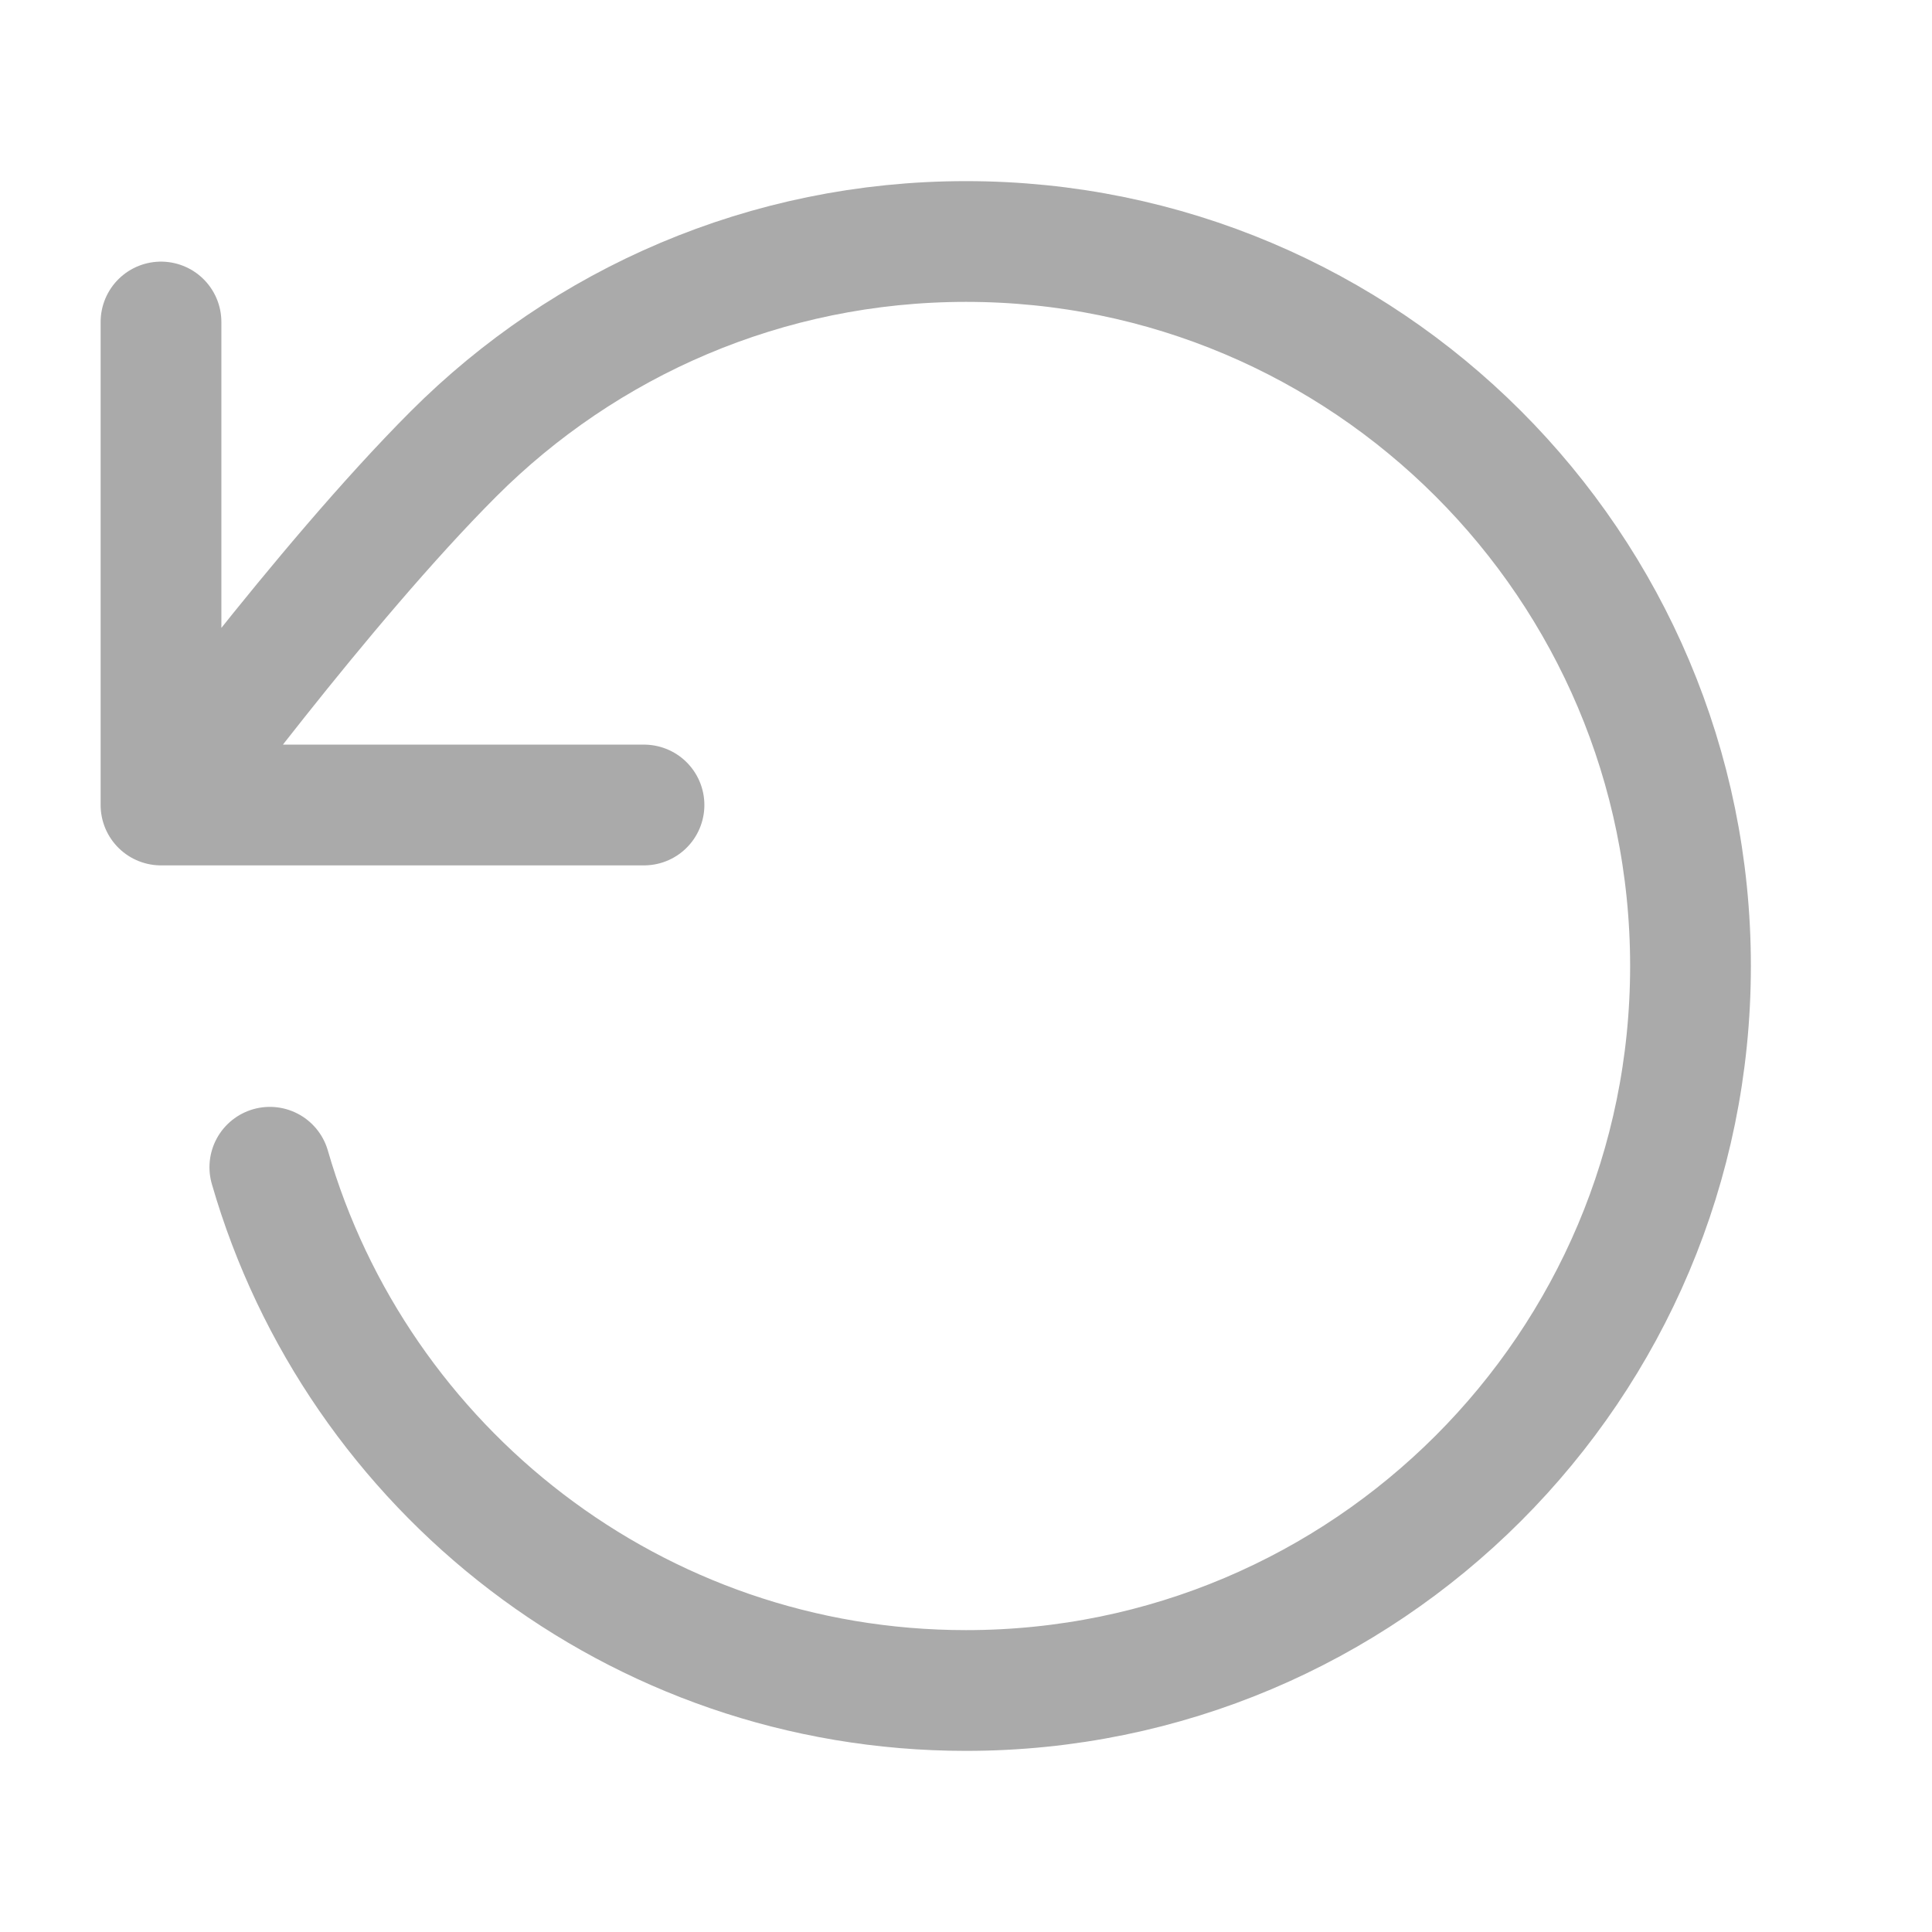
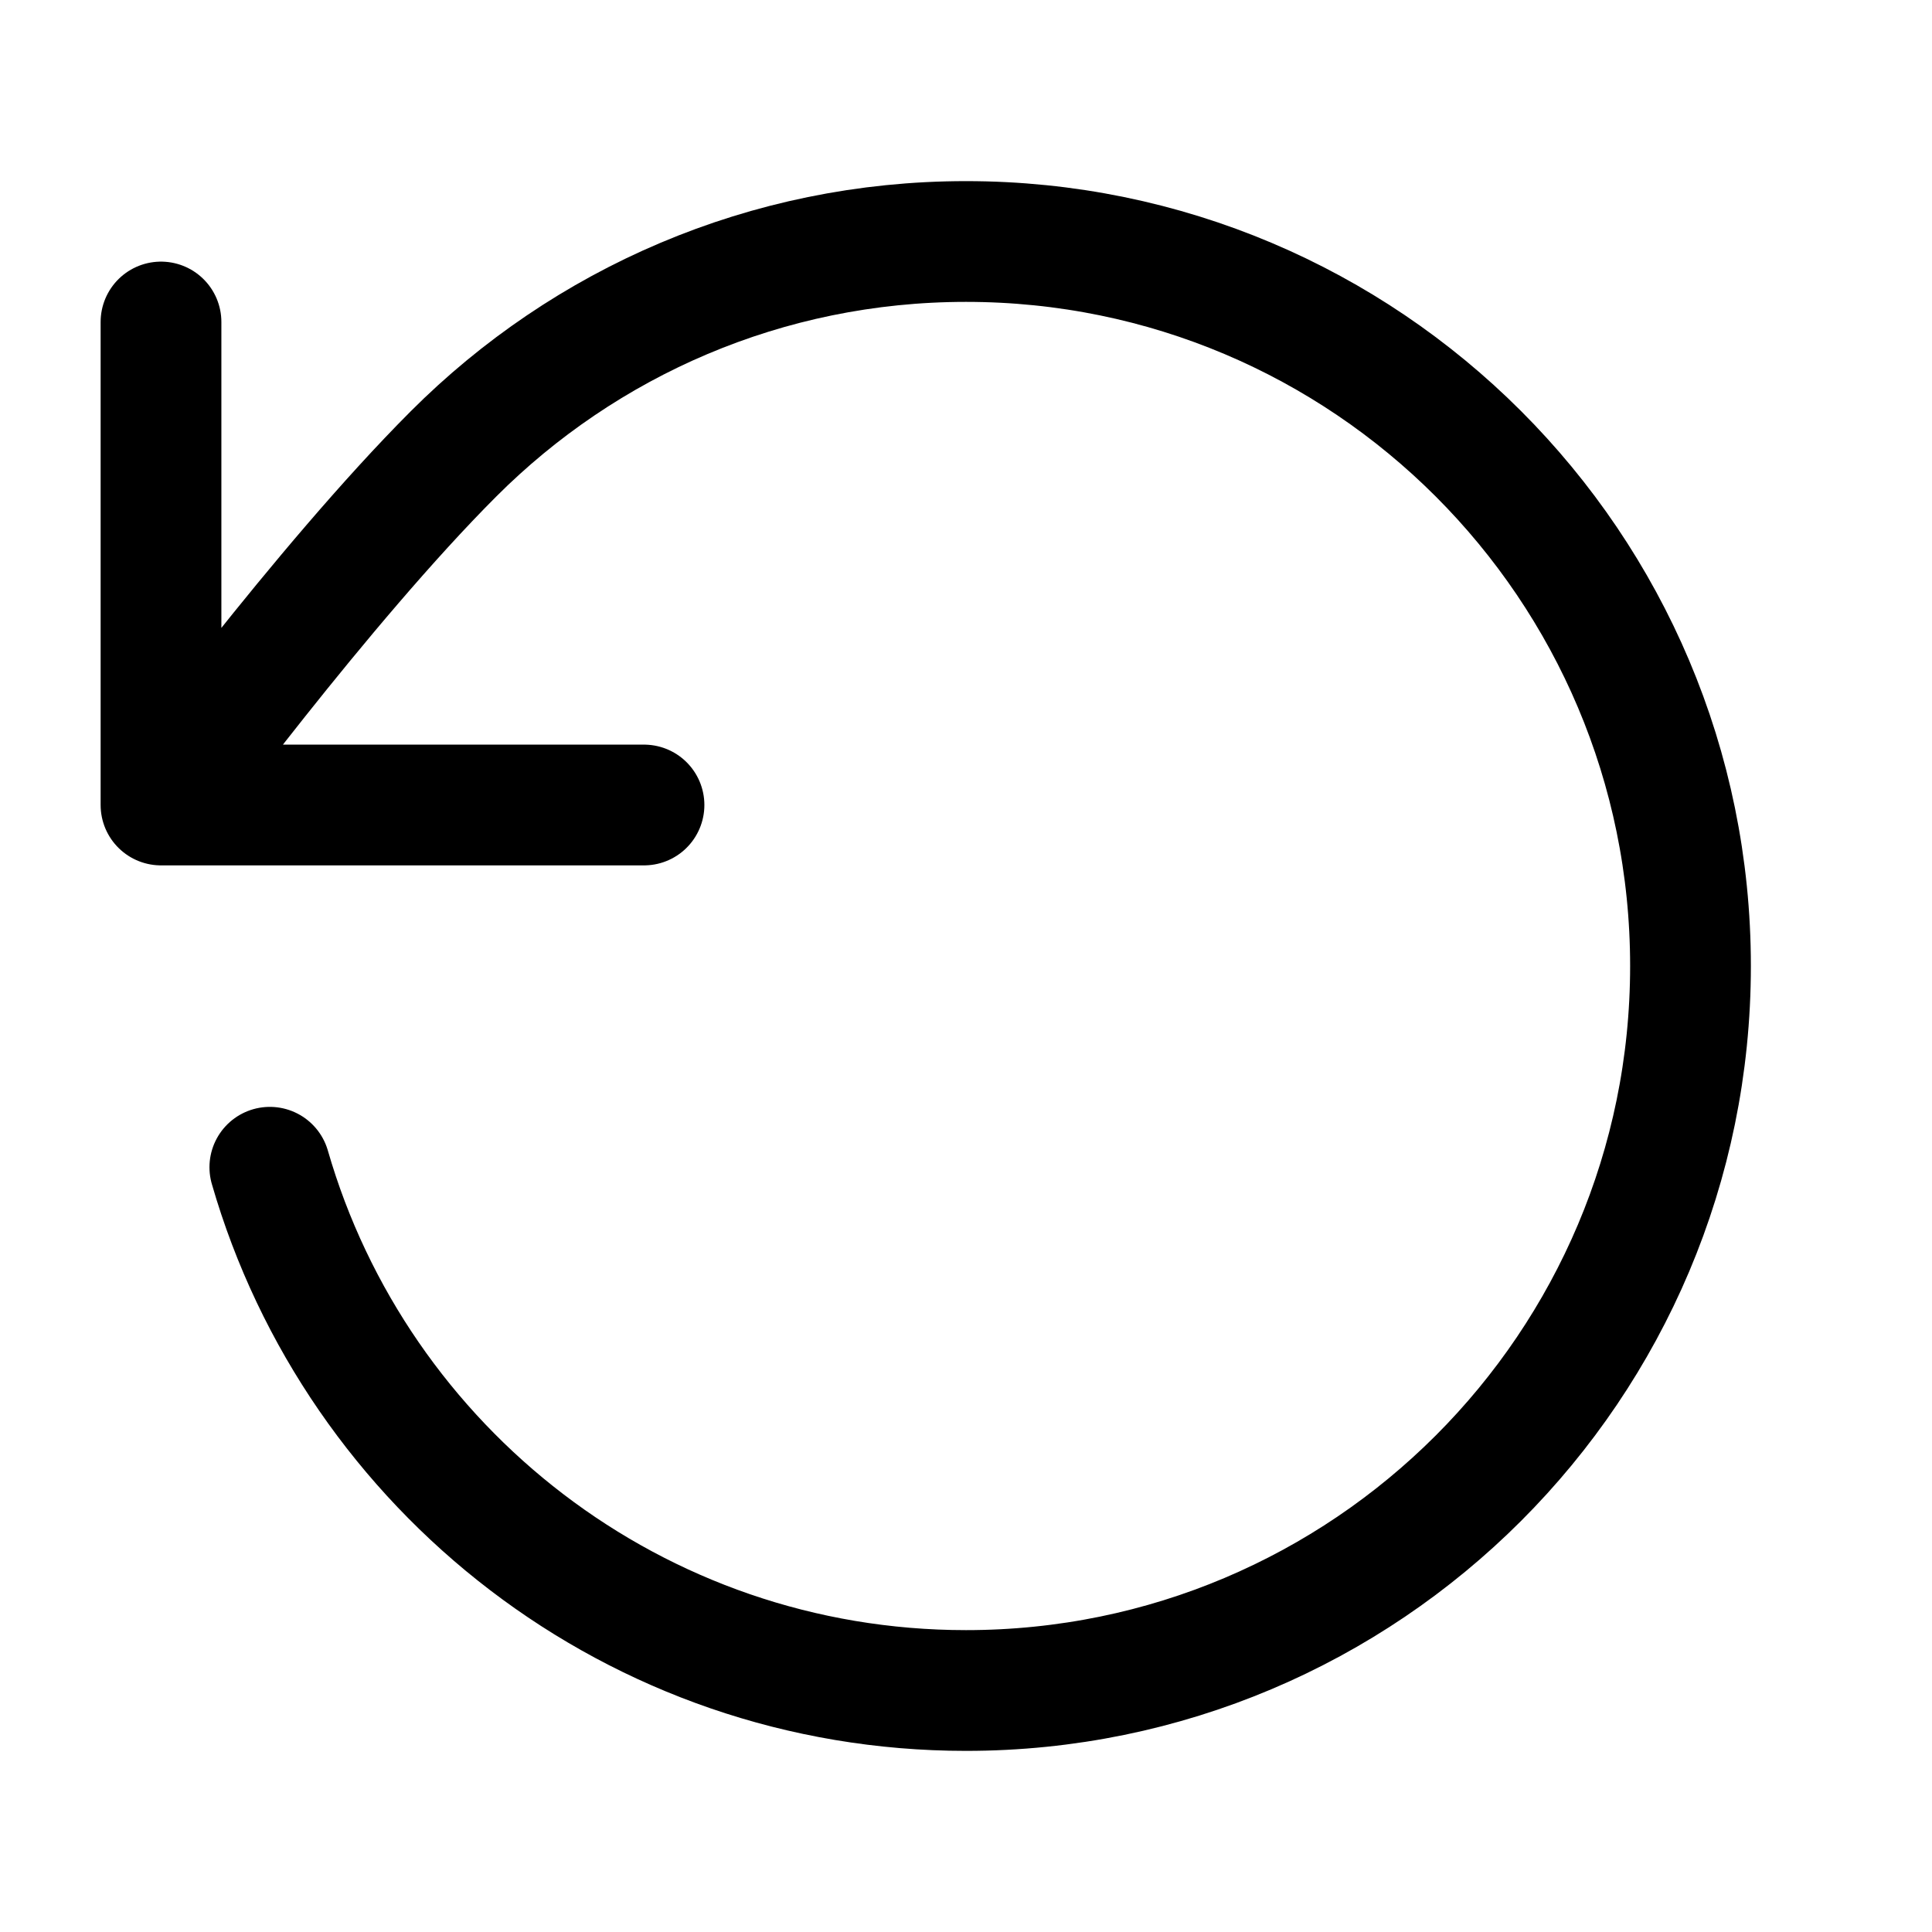
<svg xmlns="http://www.w3.org/2000/svg" width="100%" height="100%" viewBox="0 0 24 24" fill="none">
-   <path d="M2 10C2 10 4.005 7.268 5.634 5.638C7.263 4.008 9.514 3 12 3C16.971 3 21 7.029 21 12C21 16.971 16.971 21 12 21C7.897 21 4.435 18.254 3.352 14.5M2 10V4M2 10H8" stroke="#aaa" stroke-width="1.5" stroke-linecap="round" stroke-linejoin="round" />
+   <path d="M2 10C2 10 4.005 7.268 5.634 5.638C7.263 4.008 9.514 3 12 3C16.971 3 21 7.029 21 12C21 16.971 16.971 21 12 21C7.897 21 4.435 18.254 3.352 14.5M2 10V4M2 10H8" stroke="#000" stroke-width="1.5" stroke-linecap="round" stroke-linejoin="round" />
</svg>
